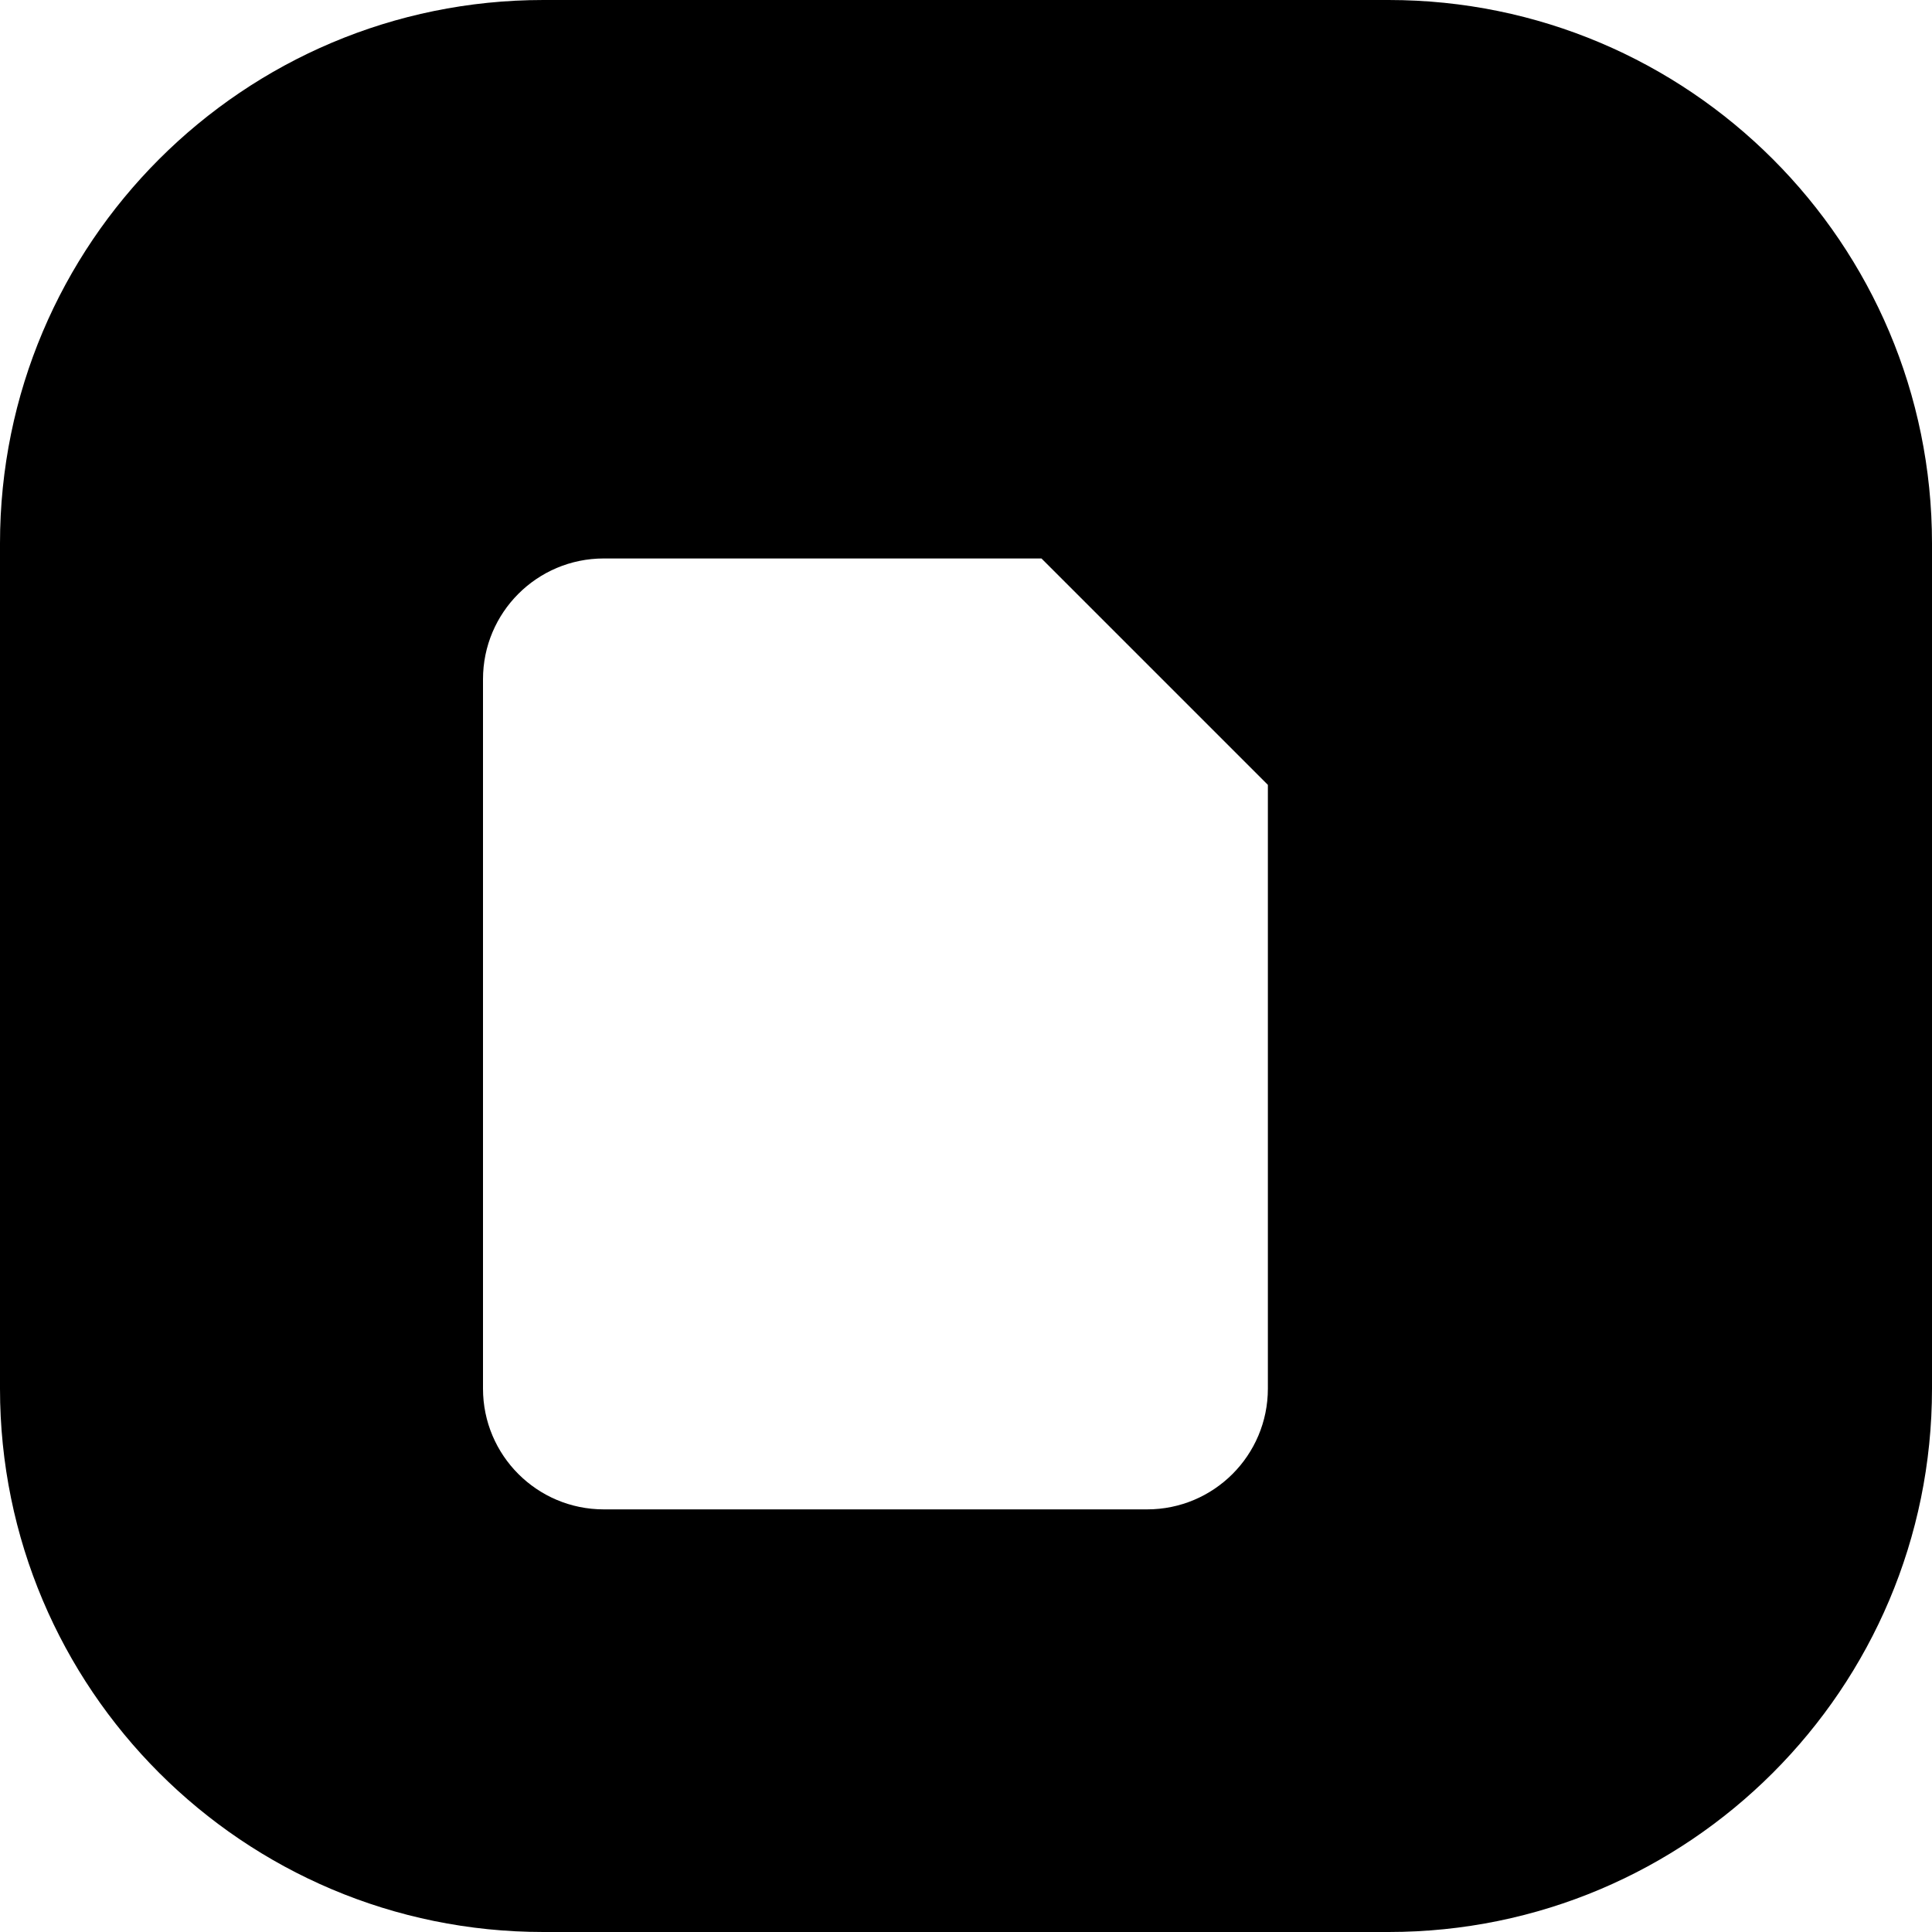
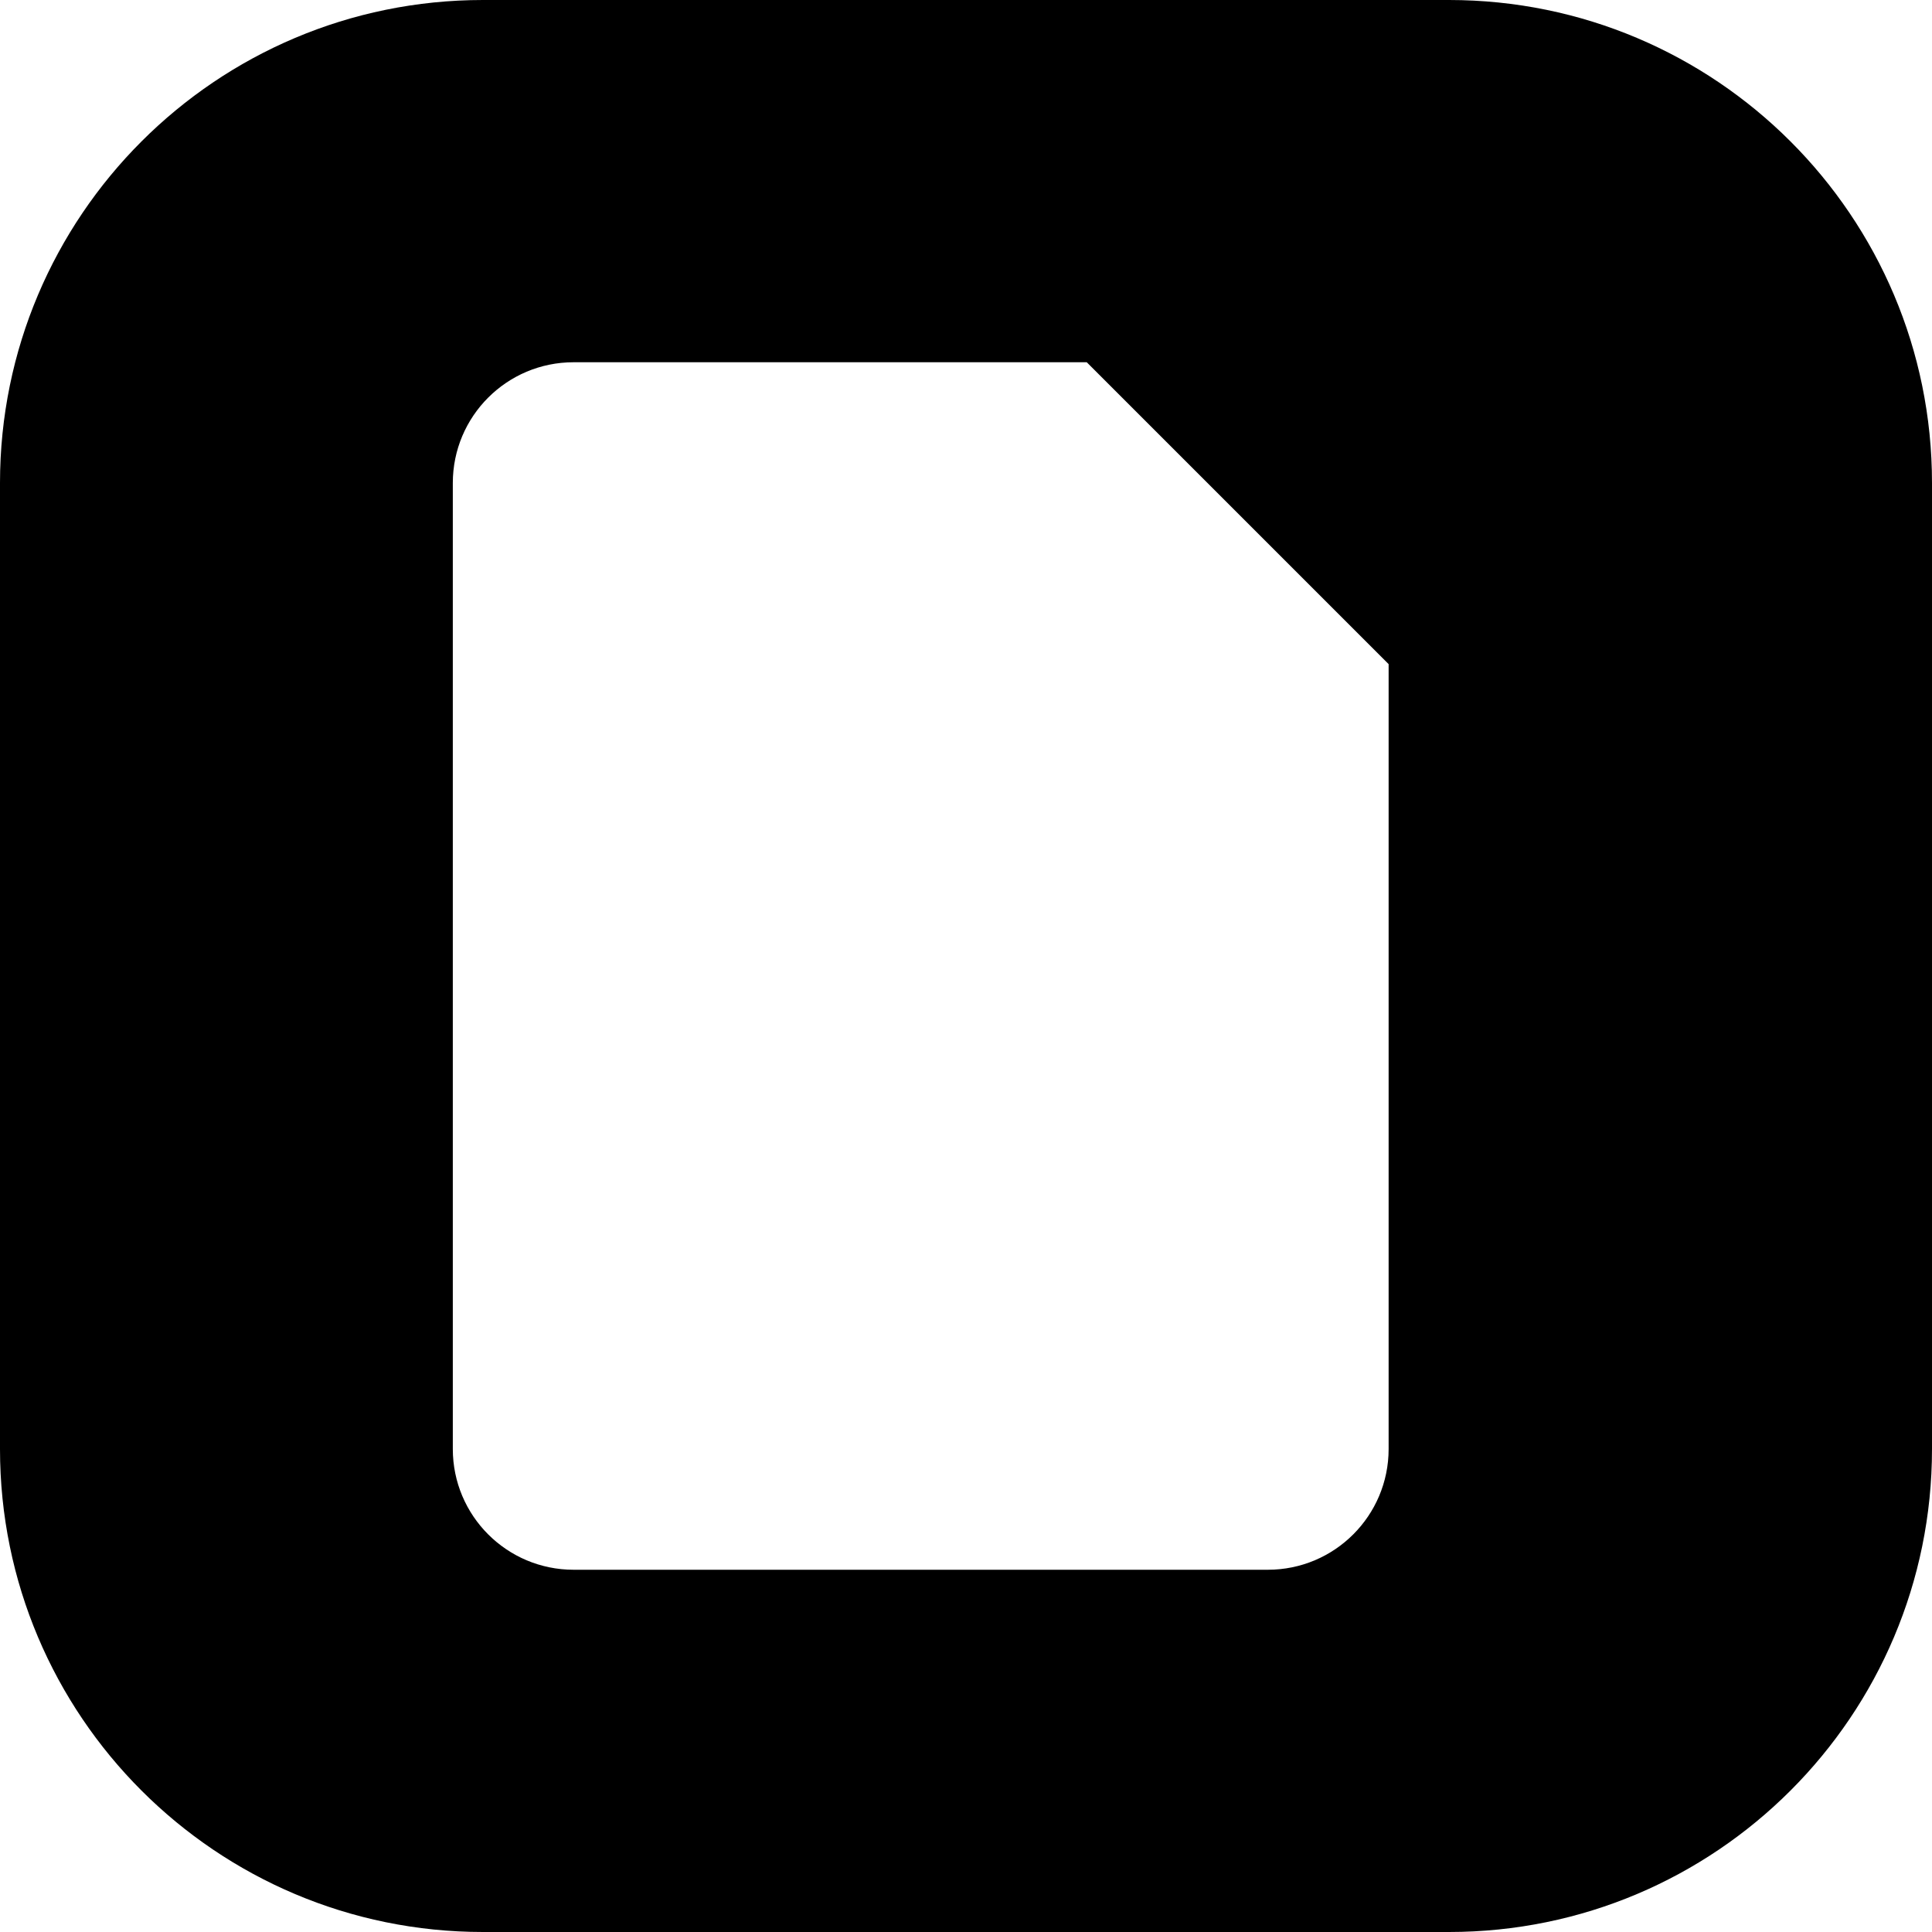
<svg xmlns="http://www.w3.org/2000/svg" viewBox="0 0 64 64">
-   <path fill-rule="evenodd" d="M18 0h28a18 18 0 0 1 18 18v28a18 18 0 0 1-18 18H18A18 18 0 0 1 0 46V18A18 18 0 0 1 18 0zm2 18.5a4 4 0 0 0-4 4V46a4 4 0 0 0 4 4h18a4 4 0 0 0 4-4V26l-7.5-7.5z" />
+   <path fill-rule="evenodd" d="M16 0h32a16 16 0 0 1 16 16v32a16 16 0 0 1-16 16H16A16 16 0 0 1 0 48V16A16 16 0 0 1 16 0zm3 12a4 4 0 0 0-4 4v32a4 4 0 0 0 4 4h23a4 4 0 0 0 4-4V22L36 12z" />
</svg>
